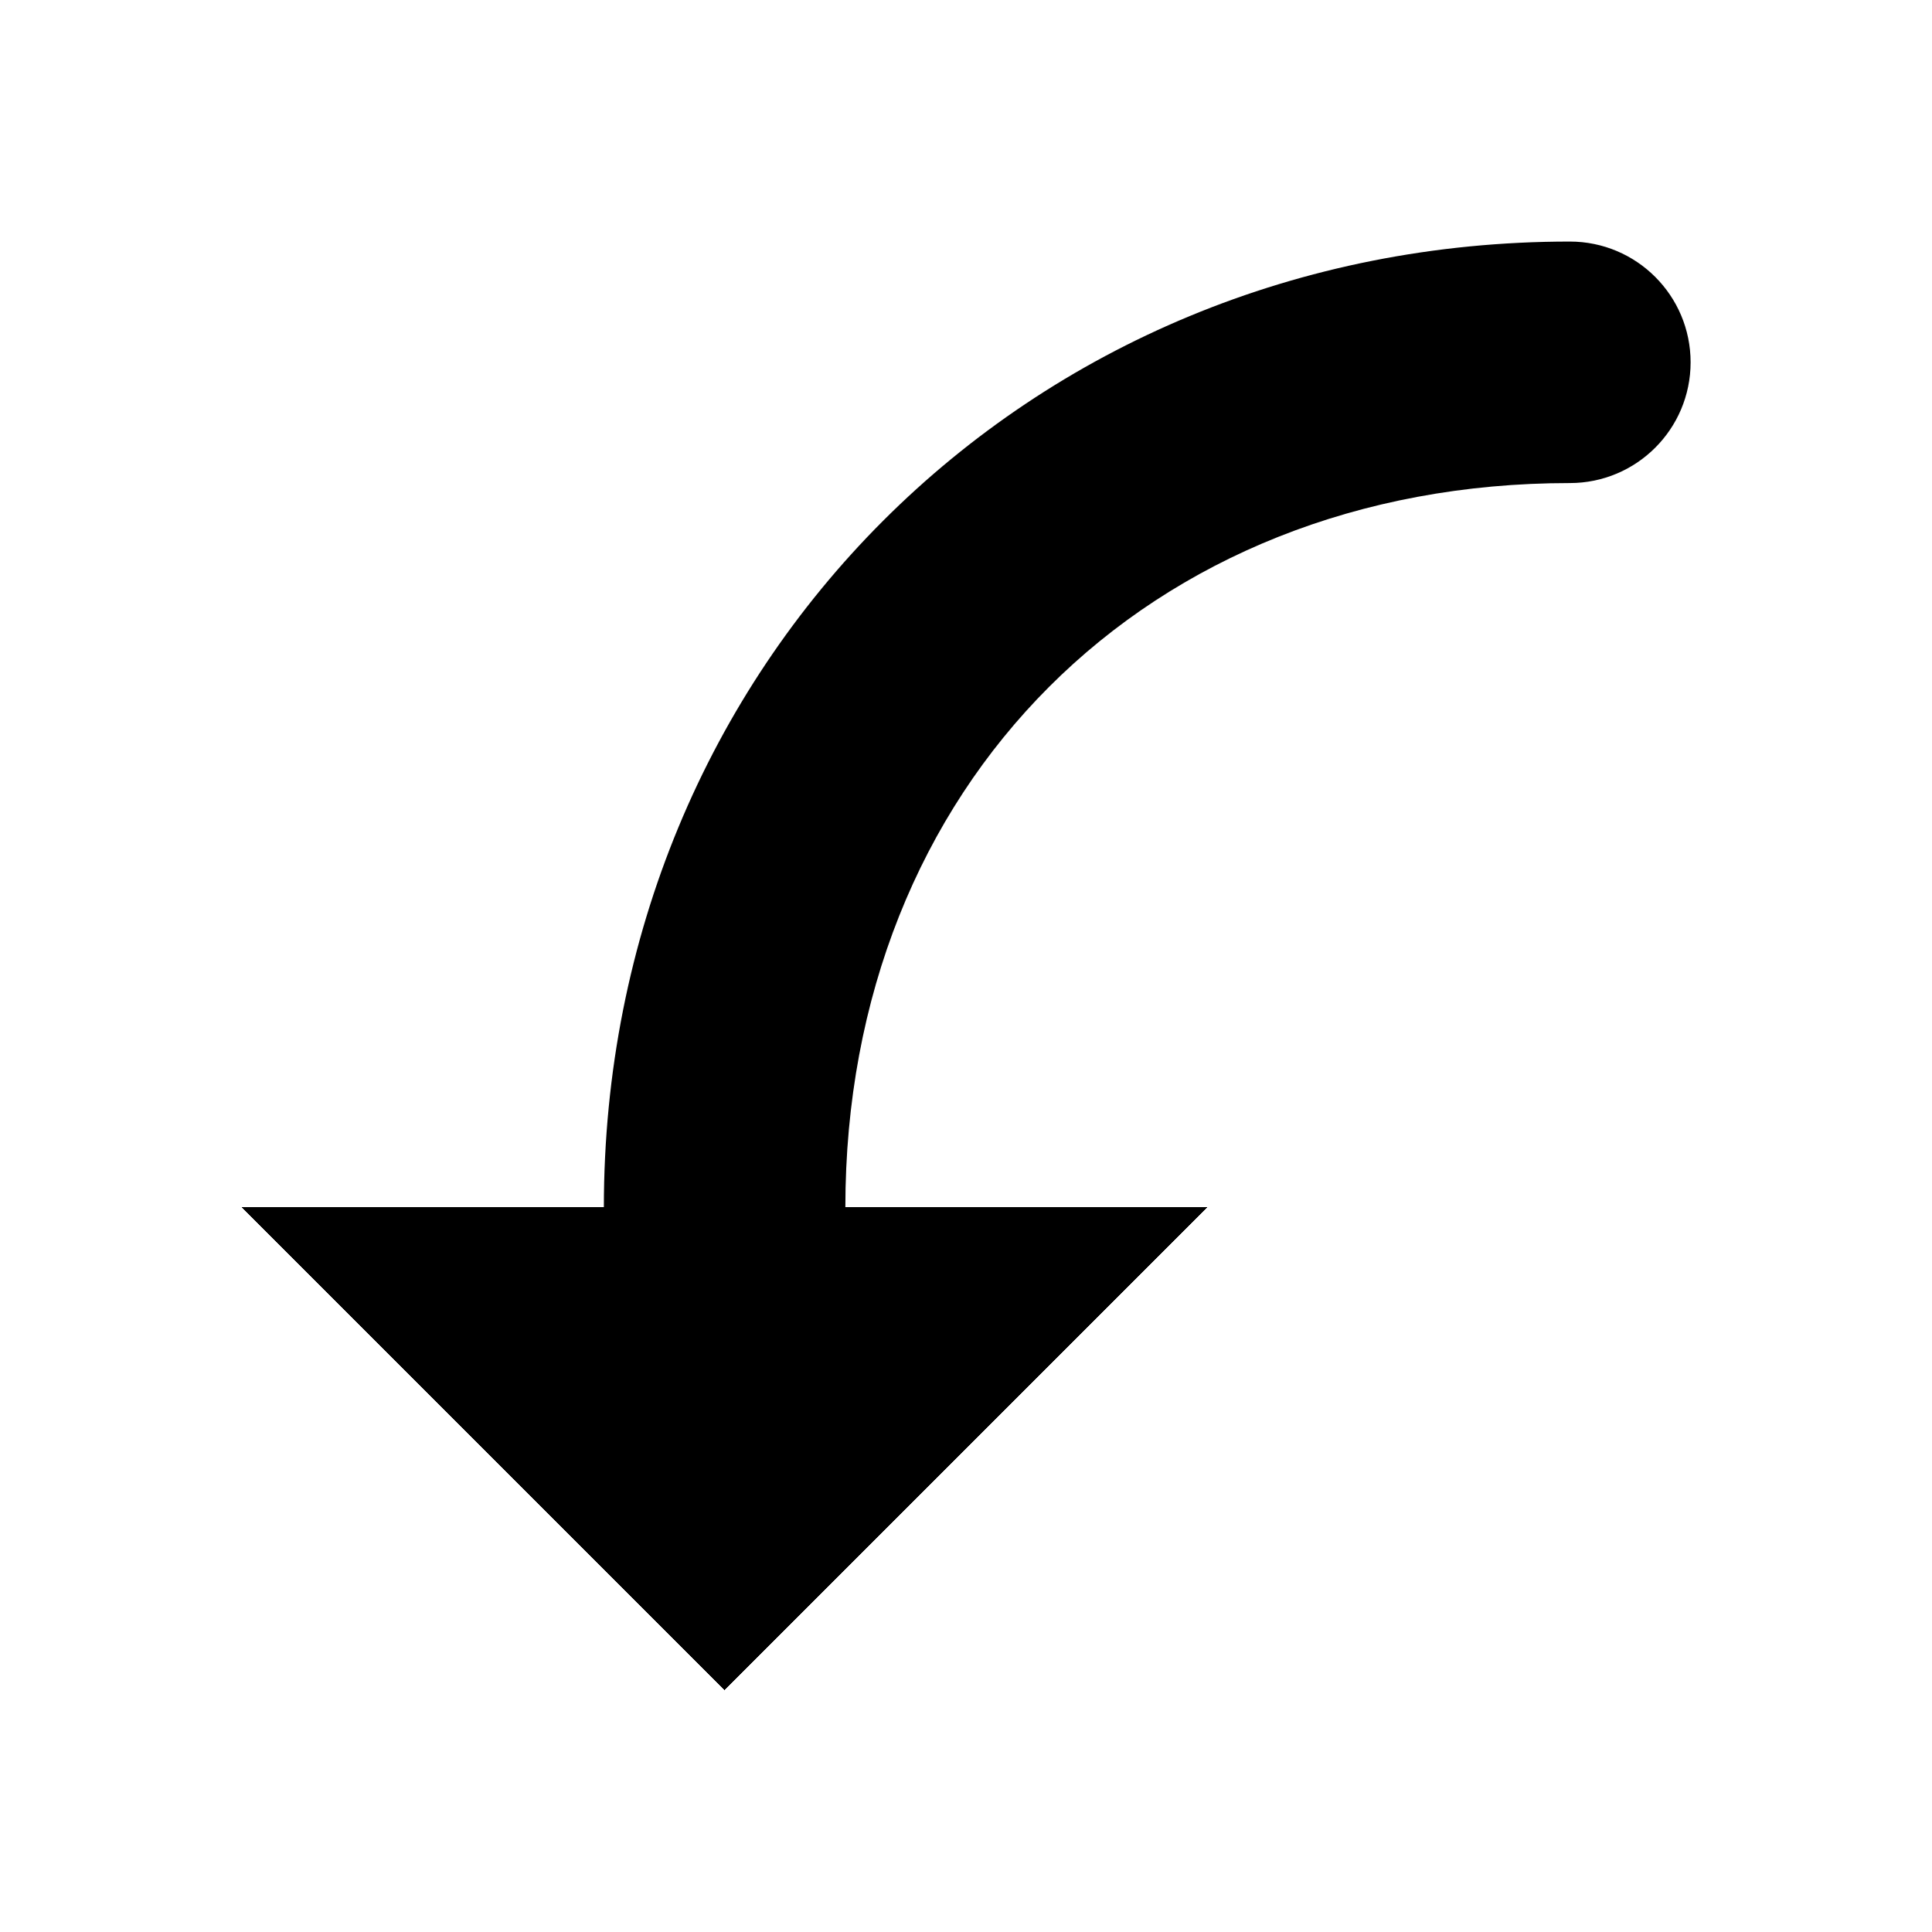
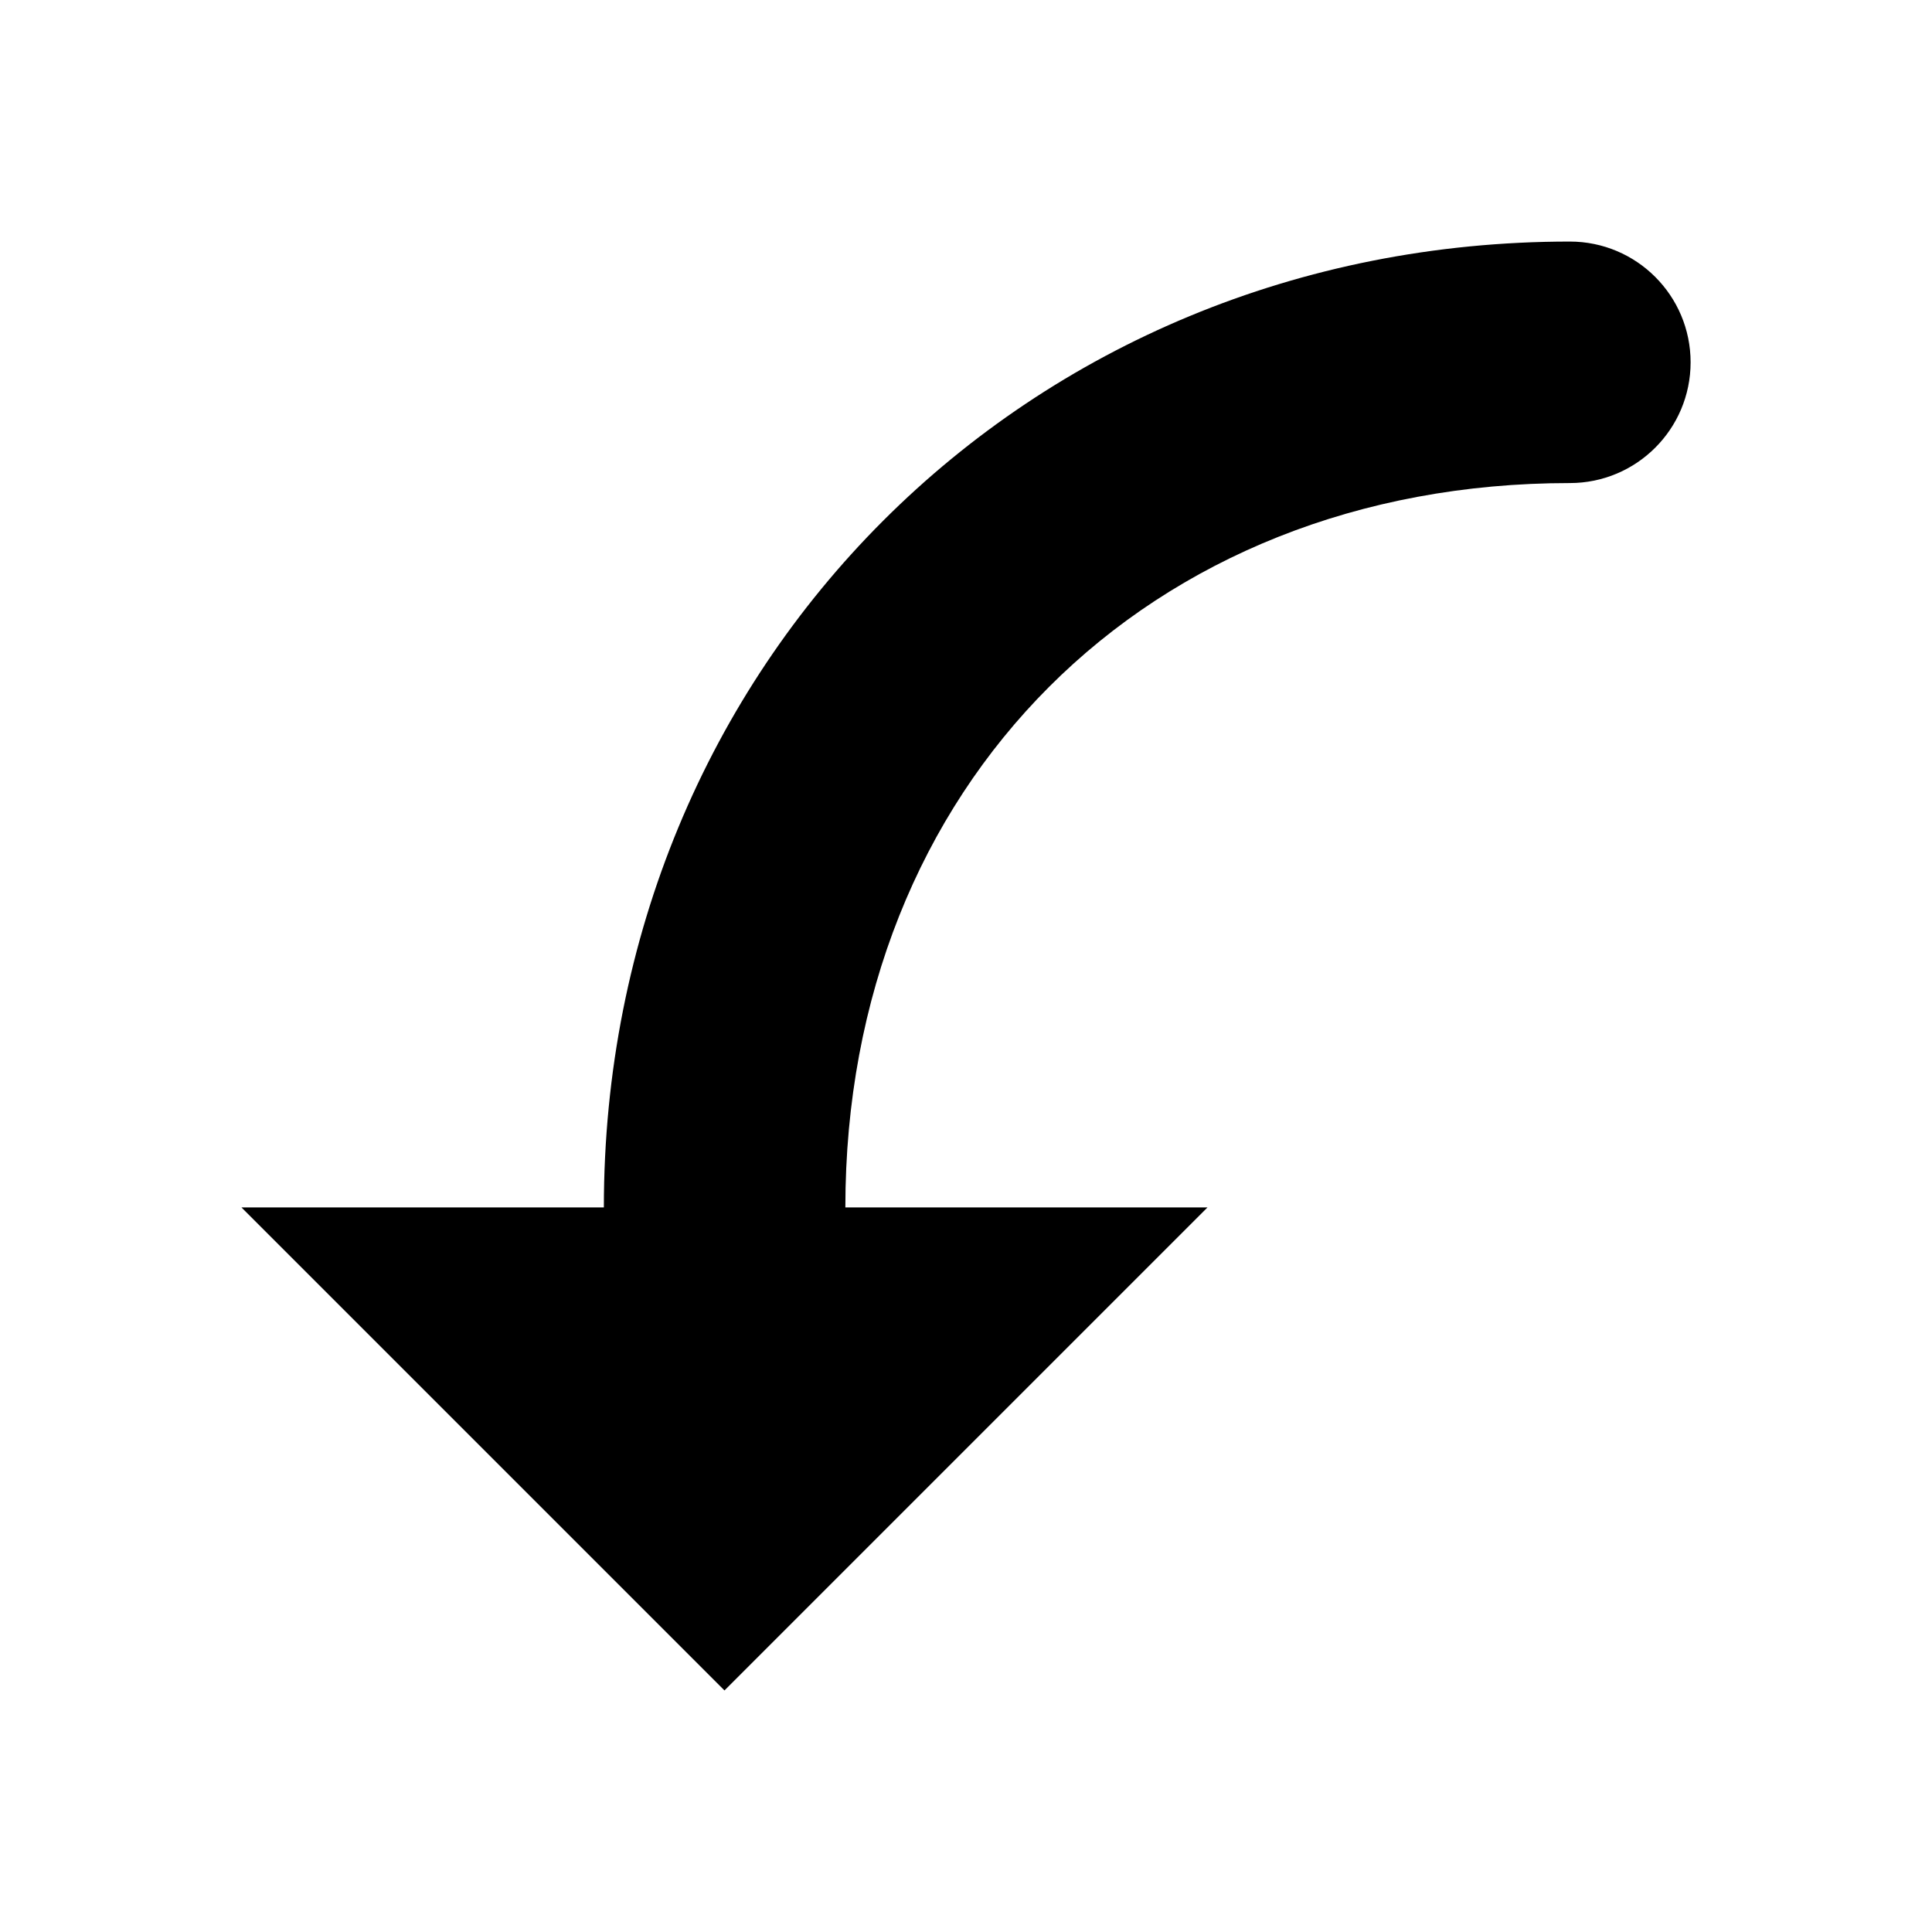
- <svg xmlns="http://www.w3.org/2000/svg" xmlns:xlink="http://www.w3.org/1999/xlink" width="16" height="16" id="svg2" version="1.1" shape-rendering="crispEdges">
+ <svg xmlns="http://www.w3.org/2000/svg" xmlns:xlink="http://www.w3.org/1999/xlink" width="16" height="16" id="svg2" version="1.1">
  <defs id="defs4">
    <linearGradient id="linearGradient5306">
      <stop style="stop-color:#ffffff;stop-opacity:0.099;" offset="0" id="stop5308" />
      <stop style="stop-color:#ffffff;stop-opacity:0;" offset="1" id="stop5310" />
    </linearGradient>
    <linearGradient id="linearGradient5290">
      <stop style="stop-color:#00ffff;stop-opacity:0.098;" offset="0" id="stop5292" />
      <stop id="stop6740" offset="0.5" style="stop-color:#00ff7f;stop-opacity:0.047;" />
      <stop style="stop-color:#00ff00;stop-opacity:0;" offset="1" id="stop5294" />
    </linearGradient>
    <linearGradient id="linearGradient5188">
      <stop style="stop-color:#64b5f6;stop-opacity:0.247;" offset="0" id="stop5198" />
      <stop style="stop-color:#64b5f6;stop-opacity:0;" offset="1" id="stop5192" />
    </linearGradient>
    <linearGradient id="linearGradient3975">
      <stop style="stop-color:#ff5555;stop-opacity:1;" offset="0" id="stop3977" />
    </linearGradient>
    <linearGradient id="linearGradient3969">
      <stop style="stop-color:#87cdde;stop-opacity:1;" offset="0" id="stop3971" />
    </linearGradient>
    <filter id="filter3945" x="0" y="6" width="1.2" style="color-interpolation-filters:sRGB">
      <feDiffuseLighting id="feDiffuseLighting3947" lighting-color="#fdfdfd" surfaceScale="121.495" diffuseConstant="28.448" />
    </filter>
    <filter id="filter3979" style="color-interpolation-filters:sRGB">
      <feFlood flood-opacity="0.2" flood-color="rgb(0,0,0)" result="flood" id="feFlood3981" />
      <feComposite in="flood" in2="SourceGraphic" operator="in" result="composite1" id="feComposite3983" />
      <feGaussianBlur stdDeviation="6" result="blur" id="feGaussianBlur3985" />
      <feOffset dx="0" dy="6" result="offset" id="feOffset3987" />
      <feComposite in="SourceGraphic" in2="offset" operator="over" result="fbSourceGraphic" id="feComposite3989" />
      <feColorMatrix result="fbSourceGraphicAlpha" in="fbSourceGraphic" values="0 0 0 -1 0 0 0 0 -1 0 0 0 0 -1 0 0 0 0 1 0" id="feColorMatrix3991" />
      <feFlood id="feFlood3993" flood-opacity="0.2" flood-color="rgb(0,0,0)" result="flood" in="fbSourceGraphic" />
      <feComposite id="feComposite3995" in2="fbSourceGraphic" in="flood" operator="in" result="composite1" />
      <feGaussianBlur id="feGaussianBlur3997" stdDeviation="6" result="blur" />
      <feOffset id="feOffset3999" dx="0" dy="6" result="offset" />
      <feComposite id="feComposite4001" in2="offset" in="fbSourceGraphic" operator="over" result="composite2" />
    </filter>
    <filter style="color-interpolation-filters:sRGB" id="filter3876">
      <feFlood flood-opacity="0.2" flood-color="rgb(0,0,0)" result="flood" id="feFlood3878" />
      <feComposite in="flood" in2="SourceGraphic" operator="in" result="composite1" id="feComposite3880" />
      <feGaussianBlur stdDeviation="6" result="blur" id="feGaussianBlur3882" />
      <feOffset dx="0" dy="6" result="offset" id="feOffset3884" />
      <feComposite in="SourceGraphic" in2="offset" operator="over" result="fbSourceGraphic" id="feComposite3886" />
      <feColorMatrix result="fbSourceGraphicAlpha" in="fbSourceGraphic" values="0 0 0 -1 0 0 0 0 -1 0 0 0 0 -1 0 0 0 0 1 0" id="feColorMatrix3888" />
      <feFlood id="feFlood3890" flood-opacity="0.397" flood-color="rgb(0,0,0)" result="flood" in="fbSourceGraphic" />
      <feComposite id="feComposite3892" in2="fbSourceGraphic" in="flood" operator="in" result="composite1" />
      <feGaussianBlur id="feGaussianBlur3894" stdDeviation="19.2" result="blur" />
      <feOffset id="feOffset3896" dx="0" dy="6" result="offset" />
      <feComposite id="feComposite3898" in2="offset" in="fbSourceGraphic" operator="over" result="fbSourceGraphic" />
      <feColorMatrix result="fbSourceGraphicAlpha" in="fbSourceGraphic" values="0 0 0 -1 0 0 0 0 -1 0 0 0 0 -1 0 0 0 0 1 0" id="feColorMatrix3900" />
      <feFlood id="feFlood3902" flood-opacity="0.8" flood-color="rgb(0,0,0)" result="flood" in="fbSourceGraphic" />
      <feComposite id="feComposite3904" in2="fbSourceGraphic" in="flood" operator="in" result="composite1" />
      <feGaussianBlur id="feGaussianBlur3906" stdDeviation="19.2" result="blur" />
      <feOffset id="feOffset3908" dx="0" dy="6" result="offset" />
      <feComposite id="feComposite3910" in2="offset" in="fbSourceGraphic" operator="over" result="fbSourceGraphic" />
      <feColorMatrix result="fbSourceGraphicAlpha" in="fbSourceGraphic" values="0 0 0 -1 0 0 0 0 -1 0 0 0 0 -1 0 0 0 0 1 0" id="feColorMatrix3912" />
      <feFlood id="feFlood3914" flood-opacity="0.8" flood-color="rgb(0,0,0)" result="flood" in="fbSourceGraphic" />
      <feComposite id="feComposite3916" in2="fbSourceGraphic" in="flood" operator="in" result="composite1" />
      <feGaussianBlur id="feGaussianBlur3918" stdDeviation="26.1" result="blur" />
      <feOffset id="feOffset3920" dx="0" dy="6" result="offset" />
      <feComposite id="feComposite3922" in2="offset" in="fbSourceGraphic" operator="over" result="fbSourceGraphic" />
      <feColorMatrix result="fbSourceGraphicAlpha" in="fbSourceGraphic" values="0 0 0 -1 0 0 0 0 -1 0 0 0 0 -1 0 0 0 0 1 0" id="feColorMatrix3924" />
      <feFlood id="feFlood3926" flood-opacity="0.8" flood-color="rgb(0,0,0)" result="flood" in="fbSourceGraphic" />
      <feComposite id="feComposite3928" in2="fbSourceGraphic" in="flood" operator="in" result="composite1" />
      <feGaussianBlur id="feGaussianBlur3930" stdDeviation="35.7" result="blur" />
      <feOffset id="feOffset3932" dx="0" dy="6" result="offset" />
      <feComposite id="feComposite3934" in2="offset" in="fbSourceGraphic" operator="over" result="fbSourceGraphic" />
      <feColorMatrix result="fbSourceGraphicAlpha" in="fbSourceGraphic" values="0 0 0 -1 0 0 0 0 -1 0 0 0 0 -1 0 0 0 0 1 0" id="feColorMatrix3936" />
      <feFlood id="feFlood3938" flood-opacity="0.8" flood-color="rgb(0,0,0)" result="flood" in="fbSourceGraphic" />
      <feComposite id="feComposite3940" in2="fbSourceGraphic" in="flood" operator="in" result="composite1" />
      <feGaussianBlur id="feGaussianBlur3942" stdDeviation="6" result="blur" />
      <feOffset id="feOffset3944" dx="0" dy="6" result="offset" />
      <feComposite id="feComposite3946" in2="offset" in="fbSourceGraphic" operator="over" result="fbSourceGraphic" />
      <feColorMatrix result="fbSourceGraphicAlpha" in="fbSourceGraphic" values="0 0 0 -1 0 0 0 0 -1 0 0 0 0 -1 0 0 0 0 1 0" id="feColorMatrix3948" />
      <feFlood id="feFlood3950" flood-opacity="0.8" flood-color="rgb(0,0,0)" result="flood" in="fbSourceGraphic" />
      <feComposite id="feComposite3952" in2="fbSourceGraphic" in="flood" operator="in" result="composite1" />
      <feGaussianBlur id="feGaussianBlur3954" stdDeviation="21.7" result="blur" />
      <feOffset id="feOffset3956" dx="0" dy="6" result="offset" />
      <feComposite id="feComposite3958" in2="offset" in="fbSourceGraphic" operator="over" result="fbSourceGraphic" />
      <feColorMatrix result="fbSourceGraphicAlpha" in="fbSourceGraphic" values="0 0 0 -1 0 0 0 0 -1 0 0 0 0 -1 0 0 0 0 1 0" id="feColorMatrix3960" />
      <feFlood id="feFlood3962" flood-opacity="0.8" flood-color="rgb(0,0,0)" result="flood" in="fbSourceGraphic" />
      <feComposite id="feComposite3964" in2="fbSourceGraphic" in="flood" operator="in" result="composite1" />
      <feGaussianBlur id="feGaussianBlur3966" stdDeviation="21.7" result="blur" />
      <feOffset id="feOffset3968" dx="0" dy="1.9" result="offset" />
      <feComposite id="feComposite3970" in2="offset" in="fbSourceGraphic" operator="over" result="fbSourceGraphic" />
      <feColorMatrix result="fbSourceGraphicAlpha" in="fbSourceGraphic" values="0 0 0 -1 0 0 0 0 -1 0 0 0 0 -1 0 0 0 0 1 0" id="feColorMatrix3972" />
      <feFlood id="feFlood3974" flood-opacity="0.8" flood-color="rgb(0,0,0)" result="flood" in="fbSourceGraphic" />
      <feComposite id="feComposite3976" in2="fbSourceGraphic" in="flood" operator="in" result="composite1" />
      <feGaussianBlur id="feGaussianBlur3978" stdDeviation="21.7" result="blur" />
      <feOffset id="feOffset3980" dx="3.6" dy="1.9" result="offset" />
      <feComposite id="feComposite3982" in2="offset" in="fbSourceGraphic" operator="over" result="fbSourceGraphic" />
      <feColorMatrix result="fbSourceGraphicAlpha" in="fbSourceGraphic" values="0 0 0 -1 0 0 0 0 -1 0 0 0 0 -1 0 0 0 0 1 0" id="feColorMatrix3984" />
      <feFlood id="feFlood3986" flood-opacity="0.8" flood-color="rgb(0,0,0)" result="flood" in="fbSourceGraphic" />
      <feComposite id="feComposite3988" in2="fbSourceGraphic" in="flood" operator="in" result="composite1" />
      <feGaussianBlur id="feGaussianBlur3990" stdDeviation="21.7" result="blur" />
      <feOffset id="feOffset3992" dx="9.6" dy="1.9" result="offset" />
      <feComposite id="feComposite3994" in2="offset" in="fbSourceGraphic" operator="over" result="fbSourceGraphic" />
      <feColorMatrix result="fbSourceGraphicAlpha" in="fbSourceGraphic" values="0 0 0 -1 0 0 0 0 -1 0 0 0 0 -1 0 0 0 0 1 0" id="feColorMatrix3996" />
      <feFlood id="feFlood3998" flood-opacity="0.8" flood-color="rgb(0,0,0)" result="flood" in="fbSourceGraphic" />
      <feComposite id="feComposite4000" in2="fbSourceGraphic" in="flood" operator="in" result="composite1" />
      <feGaussianBlur id="feGaussianBlur4002" stdDeviation="21.7" result="blur" />
      <feOffset id="feOffset4004" dx="1.2" dy="1.9" result="offset" />
      <feComposite id="feComposite4006" in2="offset" in="fbSourceGraphic" operator="over" result="fbSourceGraphic" />
      <feColorMatrix result="fbSourceGraphicAlpha" in="fbSourceGraphic" values="0 0 0 -1 0 0 0 0 -1 0 0 0 0 -1 0 0 0 0 1 0" id="feColorMatrix4008" />
      <feFlood id="feFlood4010" flood-opacity="0.8" flood-color="rgb(0,0,0)" result="flood" in="fbSourceGraphic" />
      <feComposite id="feComposite4012" in2="fbSourceGraphic" in="flood" operator="in" result="composite1" />
      <feGaussianBlur id="feGaussianBlur4014" stdDeviation="21.7" result="blur" />
      <feOffset id="feOffset4016" dx="-1.4" dy="1.9" result="offset" />
      <feComposite id="feComposite4018" in2="offset" in="fbSourceGraphic" operator="over" result="fbSourceGraphic" />
      <feColorMatrix result="fbSourceGraphicAlpha" in="fbSourceGraphic" values="0 0 0 -1 0 0 0 0 -1 0 0 0 0 -1 0 0 0 0 1 0" id="feColorMatrix4020" />
      <feFlood id="feFlood4022" flood-opacity="0.8" flood-color="rgb(0,0,0)" result="flood" in="fbSourceGraphic" />
      <feComposite id="feComposite4024" in2="fbSourceGraphic" in="flood" operator="in" result="composite1" />
      <feGaussianBlur id="feGaussianBlur4026" stdDeviation="21.7" result="blur" />
      <feOffset id="feOffset4028" dx="0.3" dy="1.9" result="offset" />
      <feComposite id="feComposite4030" in2="offset" in="fbSourceGraphic" operator="over" result="fbSourceGraphic" />
      <feColorMatrix result="fbSourceGraphicAlpha" in="fbSourceGraphic" values="0 0 0 -1 0 0 0 0 -1 0 0 0 0 -1 0 0 0 0 1 0" id="feColorMatrix4032" />
      <feFlood id="feFlood4034" flood-opacity="0.8" flood-color="rgb(0,0,0)" result="flood" in="fbSourceGraphic" />
      <feComposite id="feComposite4036" in2="fbSourceGraphic" in="flood" operator="in" result="composite1" />
      <feGaussianBlur id="feGaussianBlur4038" stdDeviation="21.7" result="blur" />
      <feOffset id="feOffset4040" dx="-8.04912e-16" dy="1.9" result="offset" />
      <feComposite id="feComposite4042" in2="offset" in="fbSourceGraphic" operator="over" result="fbSourceGraphic" />
      <feColorMatrix result="fbSourceGraphicAlpha" in="fbSourceGraphic" values="0 0 0 -1 0 0 0 0 -1 0 0 0 0 -1 0 0 0 0 1 0" id="feColorMatrix4044" />
      <feFlood id="feFlood4046" flood-opacity="0.8" flood-color="rgb(0,0,0)" result="flood" in="fbSourceGraphic" />
      <feComposite id="feComposite4048" in2="fbSourceGraphic" in="flood" operator="in" result="composite1" />
      <feGaussianBlur id="feGaussianBlur4050" stdDeviation="21.7" result="blur" />
      <feOffset id="feOffset4052" dx="-8.04912e-16" dy="3.6" result="offset" />
      <feComposite id="feComposite4054" in2="offset" in="fbSourceGraphic" operator="over" result="fbSourceGraphic" />
      <feColorMatrix result="fbSourceGraphicAlpha" in="fbSourceGraphic" values="0 0 0 -1 0 0 0 0 -1 0 0 0 0 -1 0 0 0 0 1 0" id="feColorMatrix4056" />
      <feFlood id="feFlood4058" flood-opacity="0.8" flood-color="rgb(0,0,0)" result="flood" in="fbSourceGraphic" />
      <feComposite id="feComposite4060" in2="fbSourceGraphic" in="flood" operator="in" result="composite1" />
      <feGaussianBlur id="feGaussianBlur4062" stdDeviation="6" result="blur" />
      <feOffset id="feOffset4064" dx="-8.04912e-16" dy="3.6" result="offset" />
      <feComposite id="feComposite4066" in2="offset" in="fbSourceGraphic" operator="over" result="fbSourceGraphic" />
      <feColorMatrix result="fbSourceGraphicAlpha" in="fbSourceGraphic" values="0 0 0 -1 0 0 0 0 -1 0 0 0 0 -1 0 0 0 0 1 0" id="feColorMatrix4080" />
      <feFlood id="feFlood4082" flood-opacity="0.8" flood-color="rgb(0,0,0)" result="flood" in="fbSourceGraphic" />
      <feComposite id="feComposite4084" in2="fbSourceGraphic" in="flood" operator="in" result="composite1" />
      <feGaussianBlur id="feGaussianBlur4086" stdDeviation="6" result="blur" />
      <feOffset id="feOffset4088" dx="-8.04912e-16" dy="3.6" result="offset" />
      <feComposite id="feComposite4090" in2="offset" in="fbSourceGraphic" operator="over" result="fbSourceGraphic" />
      <feColorMatrix result="fbSourceGraphicAlpha" in="fbSourceGraphic" values="0 0 0 -1 0 0 0 0 -1 0 0 0 0 -1 0 0 0 0 1 0" id="feColorMatrix4092" />
      <feFlood id="feFlood4094" flood-opacity="0.8" flood-color="rgb(0,0,0)" result="flood" in="fbSourceGraphic" />
      <feComposite id="feComposite4096" in2="fbSourceGraphic" in="flood" operator="in" result="composite1" />
      <feGaussianBlur id="feGaussianBlur4098" stdDeviation="6" result="blur" />
      <feOffset id="feOffset4100" dx="-8.04912e-16" dy="7.7" result="offset" />
      <feComposite id="feComposite4102" in2="offset" in="fbSourceGraphic" operator="over" result="fbSourceGraphic" />
      <feColorMatrix result="fbSourceGraphicAlpha" in="fbSourceGraphic" values="0 0 0 -1 0 0 0 0 -1 0 0 0 0 -1 0 0 0 0 1 0" id="feColorMatrix4104" />
      <feFlood id="feFlood4106" flood-opacity="0.8" flood-color="rgb(0,0,0)" result="flood" in="fbSourceGraphic" />
      <feComposite id="feComposite4108" in2="fbSourceGraphic" in="flood" operator="in" result="composite1" />
      <feGaussianBlur id="feGaussianBlur4110" stdDeviation="6" result="blur" />
      <feOffset id="feOffset4112" dx="-8.04912e-16" dy="11.6" result="offset" />
      <feComposite id="feComposite4114" in2="offset" in="fbSourceGraphic" operator="over" result="fbSourceGraphic" />
      <feColorMatrix result="fbSourceGraphicAlpha" in="fbSourceGraphic" values="0 0 0 -1 0 0 0 0 -1 0 0 0 0 -1 0 0 0 0 1 0" id="feColorMatrix4116" />
      <feFlood id="feFlood4118" flood-opacity="0.5" flood-color="rgb(0,0,0)" result="flood" in="fbSourceGraphic" />
      <feComposite id="feComposite4120" in2="fbSourceGraphic" in="flood" operator="in" result="composite1" />
      <feGaussianBlur id="feGaussianBlur4122" stdDeviation="6" result="blur" />
      <feOffset id="feOffset4124" dx="-8.04912e-16" dy="11.6" result="offset" />
      <feComposite id="feComposite4126" in2="offset" in="fbSourceGraphic" operator="over" result="fbSourceGraphic" />
      <feColorMatrix result="fbSourceGraphicAlpha" in="fbSourceGraphic" values="0 0 0 -1 0 0 0 0 -1 0 0 0 0 -1 0 0 0 0 1 0" id="feColorMatrix4128" />
      <feFlood id="feFlood4130" flood-opacity="0.3" flood-color="rgb(0,0,0)" result="flood" in="fbSourceGraphic" />
      <feComposite id="feComposite4132" in2="fbSourceGraphic" in="flood" operator="in" result="composite1" />
      <feGaussianBlur id="feGaussianBlur4134" stdDeviation="6" result="blur" />
      <feOffset id="feOffset4136" dx="-8.04912e-16" dy="11.6" result="offset" />
      <feComposite id="feComposite4138" in2="offset" in="fbSourceGraphic" operator="over" result="fbSourceGraphic" />
      <feColorMatrix result="fbSourceGraphicAlpha" in="fbSourceGraphic" values="0 0 0 -1 0 0 0 0 -1 0 0 0 0 -1 0 0 0 0 1 0" id="feColorMatrix4140" />
      <feFlood id="feFlood4142" flood-opacity="0.2" flood-color="rgb(0,0,0)" result="flood" in="fbSourceGraphic" />
      <feComposite id="feComposite4144" in2="fbSourceGraphic" in="flood" operator="in" result="composite1" />
      <feGaussianBlur id="feGaussianBlur4146" stdDeviation="6" result="blur" />
      <feOffset id="feOffset4148" dx="-8.04912e-16" dy="11.6" result="offset" />
      <feComposite id="feComposite4150" in2="offset" in="fbSourceGraphic" operator="over" result="fbSourceGraphic" />
      <feColorMatrix result="fbSourceGraphicAlpha" in="fbSourceGraphic" values="0 0 0 -1 0 0 0 0 -1 0 0 0 0 -1 0 0 0 0 1 0" id="feColorMatrix4152" />
      <feFlood id="feFlood4154" flood-opacity="0.2" flood-color="rgb(0,0,0)" result="flood" in="fbSourceGraphic" />
      <feComposite id="feComposite4156" in2="fbSourceGraphic" in="flood" operator="in" result="composite1" />
      <feGaussianBlur id="feGaussianBlur4158" stdDeviation="6" result="blur" />
      <feOffset id="feOffset4160" dx="-8.04912e-16" dy="11.6" result="offset" />
      <feComposite id="feComposite4162" in2="offset" in="fbSourceGraphic" operator="over" result="fbSourceGraphic" />
      <feColorMatrix result="fbSourceGraphicAlpha" in="fbSourceGraphic" values="0 0 0 -1 0 0 0 0 -1 0 0 0 0 -1 0 0 0 0 1 0" id="feColorMatrix4164" />
      <feFlood id="feFlood4166" flood-opacity="0.2" flood-color="rgb(0,0,0)" result="flood" in="fbSourceGraphic" />
      <feComposite id="feComposite4168" in2="fbSourceGraphic" in="flood" operator="in" result="composite1" />
      <feGaussianBlur id="feGaussianBlur4170" stdDeviation="6" result="blur" />
      <feOffset id="feOffset4172" dx="-8.04912e-16" dy="6" result="offset" />
      <feComposite id="feComposite4174" in2="offset" in="fbSourceGraphic" operator="over" result="composite2" />
    </filter>
    <filter id="filter4522" style="color-interpolation-filters:sRGB">
      <feGaussianBlur stdDeviation="3" id="feGaussianBlur4524" />
      <feColorMatrix result="fbSourceGraphic" values="1 0 0 0 0 0 1 0 0 0 0 0 1 0 0 0 0 0 6 -2.5 " id="feColorMatrix4526" />
    </filter>
    <filter id="filter4576" style="color-interpolation-filters:sRGB">
      <feGaussianBlur stdDeviation="3" id="feGaussianBlur4578" />
      <feColorMatrix result="fbSourceGraphic" values="1 0 0 0 0 0 1 0 0 0 0 0 1 0 0 0 0 0 6 -2.5 " id="feColorMatrix4580" />
    </filter>
    <filter id="filter4576-0" style="color-interpolation-filters:sRGB">
      <feGaussianBlur stdDeviation="3" id="feGaussianBlur4578-8" />
      <feColorMatrix result="fbSourceGraphic" values="1 0 0 0 0 0 1 0 0 0 0 0 1 0 0 0 0 0 6 -2.5 " id="feColorMatrix4580-0" />
    </filter>
    <filter id="filter4576-0-0" style="color-interpolation-filters:sRGB">
      <feGaussianBlur stdDeviation="3" id="feGaussianBlur4578-8-5" />
      <feColorMatrix result="fbSourceGraphic" values="1 0 0 0 0 0 1 0 0 0 0 0 1 0 0 0 0 0 6 -2.5 " id="feColorMatrix4580-0-2" />
    </filter>
    <filter id="filter4576-0-0-4" style="color-interpolation-filters:sRGB">
      <feGaussianBlur stdDeviation="3" id="feGaussianBlur4578-8-5-2" />
      <feColorMatrix result="fbSourceGraphic" values="1 0 0 0 0 0 1 0 0 0 0 0 1 0 0 0 0 0 6 -2.5 " id="feColorMatrix4580-0-2-7" />
    </filter>
    <radialGradient xlink:href="#linearGradient5306" id="radialGradient5296" cx="9" cy="1032.112" fx="9" fy="1032.112" r="10.125" gradientUnits="userSpaceOnUse" gradientTransform="matrix(1.944444,0,0,1.944447,-13.5625,-977.5881)" />
    <linearGradient xlink:href="#linearGradient5306" id="linearGradient5312" x1="-15.75" y1="1029.3" x2="23.625" y2="1029.3" gradientUnits="userSpaceOnUse" />
    <linearGradient id="linearGradient3783-1">
      <stop id="stop3785-2" offset="0" style="stop-color:#1e94d3;stop-opacity:1;" />
      <stop style="stop-color:#1e94d3;stop-opacity:1;" offset="1" id="stop3803-6" />
    </linearGradient>
    <linearGradient gradientUnits="userSpaceOnUse" y2="50" x2="30" y1="90" x1="-10" id="linearGradient3827-7" xlink:href="#linearGradient3783-1" />
    <linearGradient gradientUnits="userSpaceOnUse" y2="50" x2="30" y1="90" x1="-10" id="linearGradient3827" xlink:href="#linearGradient3783" />
    <linearGradient id="linearGradient3783">
      <stop id="stop3785" offset="0" style="stop-color:#1e94d3;stop-opacity:1;" />
      <stop style="stop-color:#1e94d3;stop-opacity:1;" offset="1" id="stop3803" />
    </linearGradient>
    <linearGradient id="linearGradient3821">
      <stop id="stop3823" offset="0" style="stop-color:#37aee2;stop-opacity:1;" />
      <stop id="stop3825" offset="1" style="stop-color:#1e96c8;stop-opacity:1;" />
    </linearGradient>
    <linearGradient id="linearGradient3829">
      <stop style="stop-color:#1f96d4;stop-opacity:1;" offset="0" id="stop3831" />
      <stop style="stop-color:#37aee2;stop-opacity:1;" offset="1" id="stop3833" />
    </linearGradient>
    <linearGradient id="linearGradient3877">
      <stop id="stop3879" offset="0" style="stop-color:#eff7fc;stop-opacity:1;" />
      <stop id="stop3881" offset="1" style="stop-color:#ffffff;stop-opacity:1;" />
    </linearGradient>
    <linearGradient id="linearGradient3689">
      <stop id="stop3691" offset="0" style="stop-color:#f68000;stop-opacity:1;" />
      <stop id="stop3693" offset="1" style="stop-color:#fd9800;stop-opacity:1;" />
    </linearGradient>
    <linearGradient id="linearGradient3675">
      <stop id="stop3677" offset="0" style="stop-color:#ffb900;stop-opacity:1;" />
      <stop id="stop3679" offset="1" style="stop-color:#ffd76b;stop-opacity:1;" />
    </linearGradient>
    <linearGradient y2="463.262" x2="412.23" y1="461.921" x1="-113.893" gradientUnits="userSpaceOnUse" id="linearGradient3840" xlink:href="#linearGradient3675" />
    <linearGradient id="linearGradient3634">
      <stop style="stop-color:#7a8288;stop-opacity:1;" offset="0" id="stop3636" />
      <stop id="stop3638" offset="0.076" style="stop-color:#9fa3a7;stop-opacity:1;" />
      <stop style="stop-color:#7d858b;stop-opacity:1;" offset="1" id="stop3640" />
    </linearGradient>
    <linearGradient y2="12.703" x2="151.346" y1="-0.642" x1="107.209" gradientTransform="matrix(0.2822222,0,0,0.2822222,-0.1398399,-0.01181449)" gradientUnits="userSpaceOnUse" id="linearGradient3838" xlink:href="#linearGradient3634" />
    <linearGradient id="linearGradient3712">
      <stop id="stop3714" offset="0" style="stop-color:#a1abb2;stop-opacity:1;" />
      <stop style="stop-color:#eaeced;stop-opacity:1;" offset="0.148" id="stop3720" />
      <stop id="stop3716" offset="1" style="stop-color:#c6ccd0;stop-opacity:1;" />
    </linearGradient>
    <linearGradient y2="27.389" x2="164.759" y1="12.641" x1="104.886" gradientUnits="userSpaceOnUse" id="linearGradient3836" xlink:href="#linearGradient3712" />
    <linearGradient id="linearGradient3702">
      <stop id="stop3704" offset="0" style="stop-color:#7a8288;stop-opacity:1;" />
      <stop style="stop-color:#9fa3a7;stop-opacity:1;" offset="0.529" id="stop3710" />
      <stop id="stop3706" offset="1" style="stop-color:#7d858b;stop-opacity:1;" />
    </linearGradient>
    <linearGradient y2="268.415" x2="334.031" y1="252.484" x1="18.875" gradientUnits="userSpaceOnUse" id="linearGradient3834" xlink:href="#linearGradient3702" />
    <linearGradient id="linearGradient3626">
      <stop style="stop-color:#a1abb2;stop-opacity:1;" offset="0" id="stop3628" />
      <stop id="stop3630" offset="0.083" style="stop-color:#eaeced;stop-opacity:1;" />
      <stop style="stop-color:#c6ccd0;stop-opacity:1;" offset="1" id="stop3632" />
    </linearGradient>
    <linearGradient y2="290.7" x2="278.432" y1="228.6" x1="44.104" gradientUnits="userSpaceOnUse" id="linearGradient3832" xlink:href="#linearGradient3626" />
    <linearGradient id="linearGradient3646">
      <stop id="stop3648" offset="0" style="stop-color:#f48200;stop-opacity:0;" />
      <stop style="stop-color:#f48200;stop-opacity:0.728;" offset="0.589" id="stop3654" />
      <stop id="stop3658" offset="0.816" style="stop-color:#cc5f00;stop-opacity:1;" />
      <stop id="stop3650" offset="1" style="stop-color:#a43d00;stop-opacity:1;" />
    </linearGradient>
    <linearGradient y2="55.356" x2="261.622" y1="70.105" x1="115.202" gradientUnits="userSpaceOnUse" id="linearGradient3830" xlink:href="#linearGradient3646" />
    <linearGradient id="linearGradient3668">
      <stop style="stop-color:#9b4400;stop-opacity:1;" offset="0" id="stop3670" />
      <stop style="stop-color:#e56300;stop-opacity:1;" offset="1" id="stop3672" />
    </linearGradient>
    <linearGradient y2="108.988" x2="93.522" y1="102.284" x1="64.751" gradientUnits="userSpaceOnUse" id="linearGradient3828" xlink:href="#linearGradient3668" />
    <linearGradient id="linearGradient3649">
      <stop id="stop3651" offset="0" style="stop-color:#e26400;stop-opacity:1;" />
      <stop id="stop3653" offset="1" style="stop-color:#ffb900;stop-opacity:1;" />
    </linearGradient>
    <linearGradient y2="125.316" x2="44.376" y1="100.342" x1="40.775" gradientTransform="matrix(1,0,0,1.020233,0,-1.423461)" gradientUnits="userSpaceOnUse" id="linearGradient3826" xlink:href="#linearGradient3649" />
    <linearGradient id="linearGradient3689-2">
      <stop id="stop3691-2" offset="0" style="stop-color:#f68000;stop-opacity:1;" />
      <stop id="stop3693-3" offset="1" style="stop-color:#fd9800;stop-opacity:1;" />
    </linearGradient>
    <linearGradient id="linearGradient3675-8">
      <stop id="stop3677-4" offset="0" style="stop-color:#ffb900;stop-opacity:1;" />
      <stop id="stop3679-7" offset="1" style="stop-color:#ffd76b;stop-opacity:1;" />
    </linearGradient>
    <linearGradient y2="463.262" x2="412.23" y1="461.921" x1="-113.893" gradientUnits="userSpaceOnUse" id="linearGradient3840-4" xlink:href="#linearGradient3675-8" />
    <linearGradient id="linearGradient3634-7">
      <stop style="stop-color:#7a8288;stop-opacity:1;" offset="0" id="stop3636-4" />
      <stop id="stop3638-6" offset="0.076" style="stop-color:#9fa3a7;stop-opacity:1;" />
      <stop style="stop-color:#7d858b;stop-opacity:1;" offset="1" id="stop3640-9" />
    </linearGradient>
    <linearGradient y2="12.703" x2="151.346" y1="-0.642" x1="107.209" gradientTransform="matrix(0.2822222,0,0,0.2822222,-0.1398399,-0.01181449)" gradientUnits="userSpaceOnUse" id="linearGradient3838-1" xlink:href="#linearGradient3634-7" />
    <linearGradient id="linearGradient3712-7">
      <stop id="stop3714-7" offset="0" style="stop-color:#a1abb2;stop-opacity:1;" />
      <stop style="stop-color:#eaeced;stop-opacity:1;" offset="0.148" id="stop3720-2" />
      <stop id="stop3716-3" offset="1" style="stop-color:#c6ccd0;stop-opacity:1;" />
    </linearGradient>
    <linearGradient y2="27.389" x2="164.759" y1="12.641" x1="104.886" gradientUnits="userSpaceOnUse" id="linearGradient3836-7" xlink:href="#linearGradient3712-7" />
    <linearGradient id="linearGradient3702-3">
      <stop id="stop3704-5" offset="0" style="stop-color:#7a8288;stop-opacity:1;" />
      <stop style="stop-color:#9fa3a7;stop-opacity:1;" offset="0.529" id="stop3710-4" />
      <stop id="stop3706-4" offset="1" style="stop-color:#7d858b;stop-opacity:1;" />
    </linearGradient>
    <linearGradient y2="268.415" x2="334.031" y1="252.484" x1="18.875" gradientUnits="userSpaceOnUse" id="linearGradient3834-9" xlink:href="#linearGradient3702-3" />
    <linearGradient id="linearGradient3626-6">
      <stop style="stop-color:#a1abb2;stop-opacity:1;" offset="0" id="stop3628-0" />
      <stop id="stop3630-5" offset="0.083" style="stop-color:#eaeced;stop-opacity:1;" />
      <stop style="stop-color:#c6ccd0;stop-opacity:1;" offset="1" id="stop3632-7" />
    </linearGradient>
    <linearGradient y2="290.7" x2="278.432" y1="228.6" x1="44.104" gradientUnits="userSpaceOnUse" id="linearGradient3832-3" xlink:href="#linearGradient3626-6" />
    <linearGradient id="linearGradient3646-6">
      <stop id="stop3648-6" offset="0" style="stop-color:#f48200;stop-opacity:0;" />
      <stop style="stop-color:#f48200;stop-opacity:0.728;" offset="0.589" id="stop3654-6" />
      <stop id="stop3658-4" offset="0.816" style="stop-color:#cc5f00;stop-opacity:1;" />
      <stop id="stop3650-0" offset="1" style="stop-color:#a43d00;stop-opacity:1;" />
    </linearGradient>
    <linearGradient y2="55.356" x2="261.622" y1="70.105" x1="115.202" gradientUnits="userSpaceOnUse" id="linearGradient3830-6" xlink:href="#linearGradient3646-6" />
    <linearGradient id="linearGradient3668-5">
      <stop style="stop-color:#9b4400;stop-opacity:1;" offset="0" id="stop3670-3" />
      <stop style="stop-color:#e56300;stop-opacity:1;" offset="1" id="stop3672-2" />
    </linearGradient>
    <linearGradient y2="108.988" x2="93.522" y1="102.284" x1="64.751" gradientUnits="userSpaceOnUse" id="linearGradient3828-1" xlink:href="#linearGradient3668-5" />
    <linearGradient id="linearGradient3649-3">
      <stop id="stop3651-9" offset="0" style="stop-color:#e26400;stop-opacity:1;" />
      <stop id="stop3653-7" offset="1" style="stop-color:#ffb900;stop-opacity:1;" />
    </linearGradient>
    <linearGradient y2="125.316" x2="44.376" y1="100.342" x1="40.775" gradientTransform="matrix(1,0,0,1.020233,0,-1.423461)" gradientUnits="userSpaceOnUse" id="linearGradient3826-1" xlink:href="#linearGradient3649-3" />
    <linearGradient id="linearGradient2460" y2="44.984" gradientUnits="userSpaceOnUse" x2="19.36" y1="21.031" x1="19.245">
      <stop id="stop3602" style="stop-color:#fafafa;stop-opacity:1;" offset="0" />
      <stop id="stop3604" style="stop-color:#f0f0f0;stop-opacity:1;" offset="1" />
    </linearGradient>
    <linearGradient xlink:href="#linearGradient2460" id="linearGradient3157" gradientUnits="userSpaceOnUse" gradientTransform="matrix(12.10256,0,0,12.10256,-34.46825,-46.18711)" x1="18.93" y1="6.295" x2="19.36" y2="36.644" />
    <linearGradient id="linearGradient5479-2">
      <stop id="stop5481-7" offset="0" style="stop-color:#be5300;stop-opacity:1;" />
      <stop style="stop-color:#f07300;stop-opacity:1" offset="0.763" id="stop5483-4" />
      <stop id="stop5485-2" offset="1" style="stop-color:#e67700;stop-opacity:1;" />
    </linearGradient>
    <linearGradient y2="134.644" x2="128.507" y1="101.118" x1="4.11" gradientTransform="matrix(1.235159,0,0,1.235159,262.2571,326.9873)" gradientUnits="userSpaceOnUse" id="linearGradient3900" xlink:href="#linearGradient5479-2" />
    <linearGradient id="linearGradient5479-6">
      <stop style="stop-color:#be5300;stop-opacity:1;" offset="0" id="stop5481-6" />
      <stop id="stop5483-0" offset="0.763" style="stop-color:#f07300;stop-opacity:1" />
      <stop style="stop-color:#e67700;stop-opacity:1;" offset="1" id="stop5485-5" />
    </linearGradient>
    <linearGradient xlink:href="#linearGradient5479-6" id="linearGradient5467-1" gradientUnits="userSpaceOnUse" gradientTransform="matrix(1.235159,0,0,1.235159,262.2571,326.9873)" x1="4.11" y1="101.118" x2="128.507" y2="134.644" />
    <linearGradient id="linearGradient5447">
      <stop id="stop5451" offset="0" style="stop-color:#e66e00;stop-opacity:1;" />
      <stop style="stop-color:#e67700;stop-opacity:1;" offset="1" id="stop5453" />
    </linearGradient>
    <linearGradient id="linearGradient5479">
      <stop style="stop-color:#be5300;stop-opacity:1;" offset="0" id="stop5481" />
      <stop id="stop5483" offset="0.763" style="stop-color:#f07300;stop-opacity:1" />
      <stop style="stop-color:#e67700;stop-opacity:1;" offset="1" id="stop5485" />
    </linearGradient>
    <linearGradient xlink:href="#linearGradient5479" id="linearGradient5467" gradientUnits="userSpaceOnUse" gradientTransform="matrix(1.235159,0,0,1.235159,262.2571,326.9873)" x1="4.11" y1="101.118" x2="128.507" y2="134.644" />
    <linearGradient gradientTransform="matrix(1.005865,0,0,0.994169,100,0)" gradientUnits="userSpaceOnUse" id="linearGradient3416" y2="7.017" x2="45.448" y1="92.54" x1="45.448">
      <stop offset="0" style="stop-color:#000000;stop-opacity:1" id="stop3418" />
      <stop offset="1" style="stop-color:#000000;stop-opacity:0.588" id="stop3420" />
    </linearGradient>
    <linearGradient xlink:href="#ButtonShadow-0-1-1-5" id="linearGradient5342" gradientUnits="userSpaceOnUse" gradientTransform="matrix(1.007415,0,0,1.007415,-810.4888,593.1369)" x1="1012.513" y1="484.417" x2="1006.808" y2="20.626" />
    <linearGradient gradientTransform="matrix(1.005865,0,0,0.994169,100,0)" gradientUnits="userSpaceOnUse" id="linearGradient3409" y2="7.017" x2="45.448" y1="92.54" x1="45.448">
      <stop offset="0" style="stop-color:#000000;stop-opacity:1" id="stop3411" />
      <stop offset="1" style="stop-color:#000000;stop-opacity:0.588" id="stop3413" />
    </linearGradient>
    <linearGradient gradientTransform="matrix(1.005865,0,0,0.994169,100,0)" gradientUnits="userSpaceOnUse" id="linearGradient3402" y2="7.017" x2="45.448" y1="92.54" x1="45.448">
      <stop offset="0" style="stop-color:#000000;stop-opacity:1" id="stop3404" />
      <stop offset="1" style="stop-color:#000000;stop-opacity:0.588" id="stop3406" />
    </linearGradient>
    <linearGradient gradientTransform="matrix(1.005865,0,0,0.994169,100,0)" gradientUnits="userSpaceOnUse" id="linearGradient3395" y2="7.017" x2="45.448" y1="92.54" x1="45.448">
      <stop offset="0" style="stop-color:#000000;stop-opacity:1" id="stop3397" />
      <stop offset="1" style="stop-color:#000000;stop-opacity:0.588" id="stop3399" />
    </linearGradient>
    <linearGradient gradientTransform="matrix(1.005865,0,0,0.994169,100,0)" gradientUnits="userSpaceOnUse" id="ButtonShadow-0-1-1-5" y2="7.017" x2="45.448" y1="92.54" x1="45.448">
      <stop offset="0" style="stop-color:#000000;stop-opacity:1" id="stop3750-8-9-3-6" />
      <stop offset="1" style="stop-color:#000000;stop-opacity:0.588" id="stop3752-5-6-4-2" />
    </linearGradient>
    <linearGradient id="linearGradient4046">
      <stop offset="0" style="stop-color:#000000;stop-opacity:1;" id="stop4048" />
      <stop offset="1" style="stop-color:#ffffff;stop-opacity:0.2" id="stop4050" />
    </linearGradient>
    <linearGradient id="linearGradient3737">
      <stop offset="0" style="stop-color:#ffffff;stop-opacity:1" id="stop3739" />
      <stop offset="1" style="stop-color:#ffffff;stop-opacity:0" id="stop3741" />
    </linearGradient>
    <linearGradient id="linearGradient4487">
      <stop offset="0" style="stop-color:#000000;stop-opacity:1" id="stop4489" />
      <stop offset="1" style="stop-color:#000000;stop-opacity:0" id="stop4491" />
    </linearGradient>
    <linearGradient y2="251.661" x2="1011.953" y1="476.26" x1="1016.104" gradientTransform="translate(-146.2203,369.0885)" gradientUnits="userSpaceOnUse" id="linearGradient4082" xlink:href="#linearGradient4487" />
    <linearGradient xlink:href="#SVGID_2_" id="linearGradient3803" x1="259.994" y1="44" x2="259.994" y2="464" gradientUnits="userSpaceOnUse" />
    <linearGradient y2="217.459" x2="200.051" y1="185.074" x1="200.051" gradientTransform="matrix(9.257474,0,0,9.257474,-1595.928,-1607.211)" gradientUnits="userSpaceOnUse" id="linearGradient3017" xlink:href="#SVGID_2_" />
    <linearGradient xlink:href="#SVGID_2_" id="linearGradient3021" gradientUnits="userSpaceOnUse" gradientTransform="matrix(13.57763,0,0,13.57763,-2026.162,-2566.71)" x1="200.051" y1="185.074" x2="200.051" y2="217.459" />
    <linearGradient y2="217.459" x2="200.051" y1="185.074" x1="200.051" gradientUnits="userSpaceOnUse" id="SVGID_2_">
      <stop id="stop13" style="stop-color:#61B74A" offset="0" />
      <stop id="stop15" style="stop-color:#449934" offset="1" />
    </linearGradient>
    <radialGradient gradientUnits="userSpaceOnUse" gradientTransform="matrix(1,0,0,1.049991,0,-19.27059)" r="191.619" fy="385.484" fx="558.354" cy="385.484" cx="558.354" id="radialGradient3867" xlink:href="#XMLID_74_-8-1" />
    <linearGradient y2="48.085" x2="78.466" y1="56.301" x1="64.478" gradientUnits="userSpaceOnUse" id="XMLID_74_-8-1">
      <stop id="stop155-3-8" style="stop-color:#ffffff;stop-opacity:1;" offset="0" />
      <stop id="stop157-94-6" style="stop-color:#e6e6e6;stop-opacity:1;" offset="1" />
    </linearGradient>
  </defs>
  <g id="layer2" transform="translate(1.000843,1.0005)">
    <path id="rect1190" style="fill:#000000;stroke:none;stroke-width:1.6;stroke-linecap:square;paint-order:markers stroke fill" d="m 4.999,12.999 -4,-4 h 8 c -1.333,1.333 -2.667,2.667 -4,4 z" />
    <path style="color:#000000;font-style:normal;font-variant:normal;font-weight:normal;font-stretch:normal;font-size:medium;line-height:normal;font-family:sans-serif;font-variant-ligatures:normal;font-variant-position:normal;font-variant-caps:normal;font-variant-numeric:normal;font-variant-alternates:normal;font-variant-east-asian:normal;font-feature-settings:normal;font-variation-settings:normal;text-indent:0;text-align:start;text-decoration:none;text-decoration-line:none;text-decoration-style:solid;text-decoration-color:#000000;letter-spacing:normal;word-spacing:normal;text-transform:none;writing-mode:lr-tb;direction:ltr;text-orientation:mixed;dominant-baseline:auto;baseline-shift:baseline;text-anchor:start;white-space:normal;shape-padding:0;shape-margin:0;inline-size:0;clip-rule:nonzero;display:inline;overflow:visible;visibility:visible;isolation:auto;mix-blend-mode:normal;color-interpolation:sRGB;color-interpolation-filters:linearRGB;solid-color:#000000;solid-opacity:1;vector-effect:none;fill:#000000;fill-opacity:1;fill-rule:nonzero;stroke:none;stroke-linecap:round;stroke-linejoin:miter;stroke-miterlimit:4;stroke-dasharray:none;stroke-dashoffset:0;stroke-opacity:1;color-rendering:auto;image-rendering:auto;shape-rendering:auto;text-rendering:auto;enable-background:accumulate;stop-color:#000000;stop-opacity:1;opacity:1" d="M 12 1 C 7.5 1 4 4.5 4 9 A 1 1 0 0 0 5 10 A 1 1 0 0 0 6 9 C 6 5.5 8.5 3 12 3 A 1 1 0 0 0 13 2 A 1 1 0 0 0 12 1 z " id="path1421" />
  </g>
</svg>
